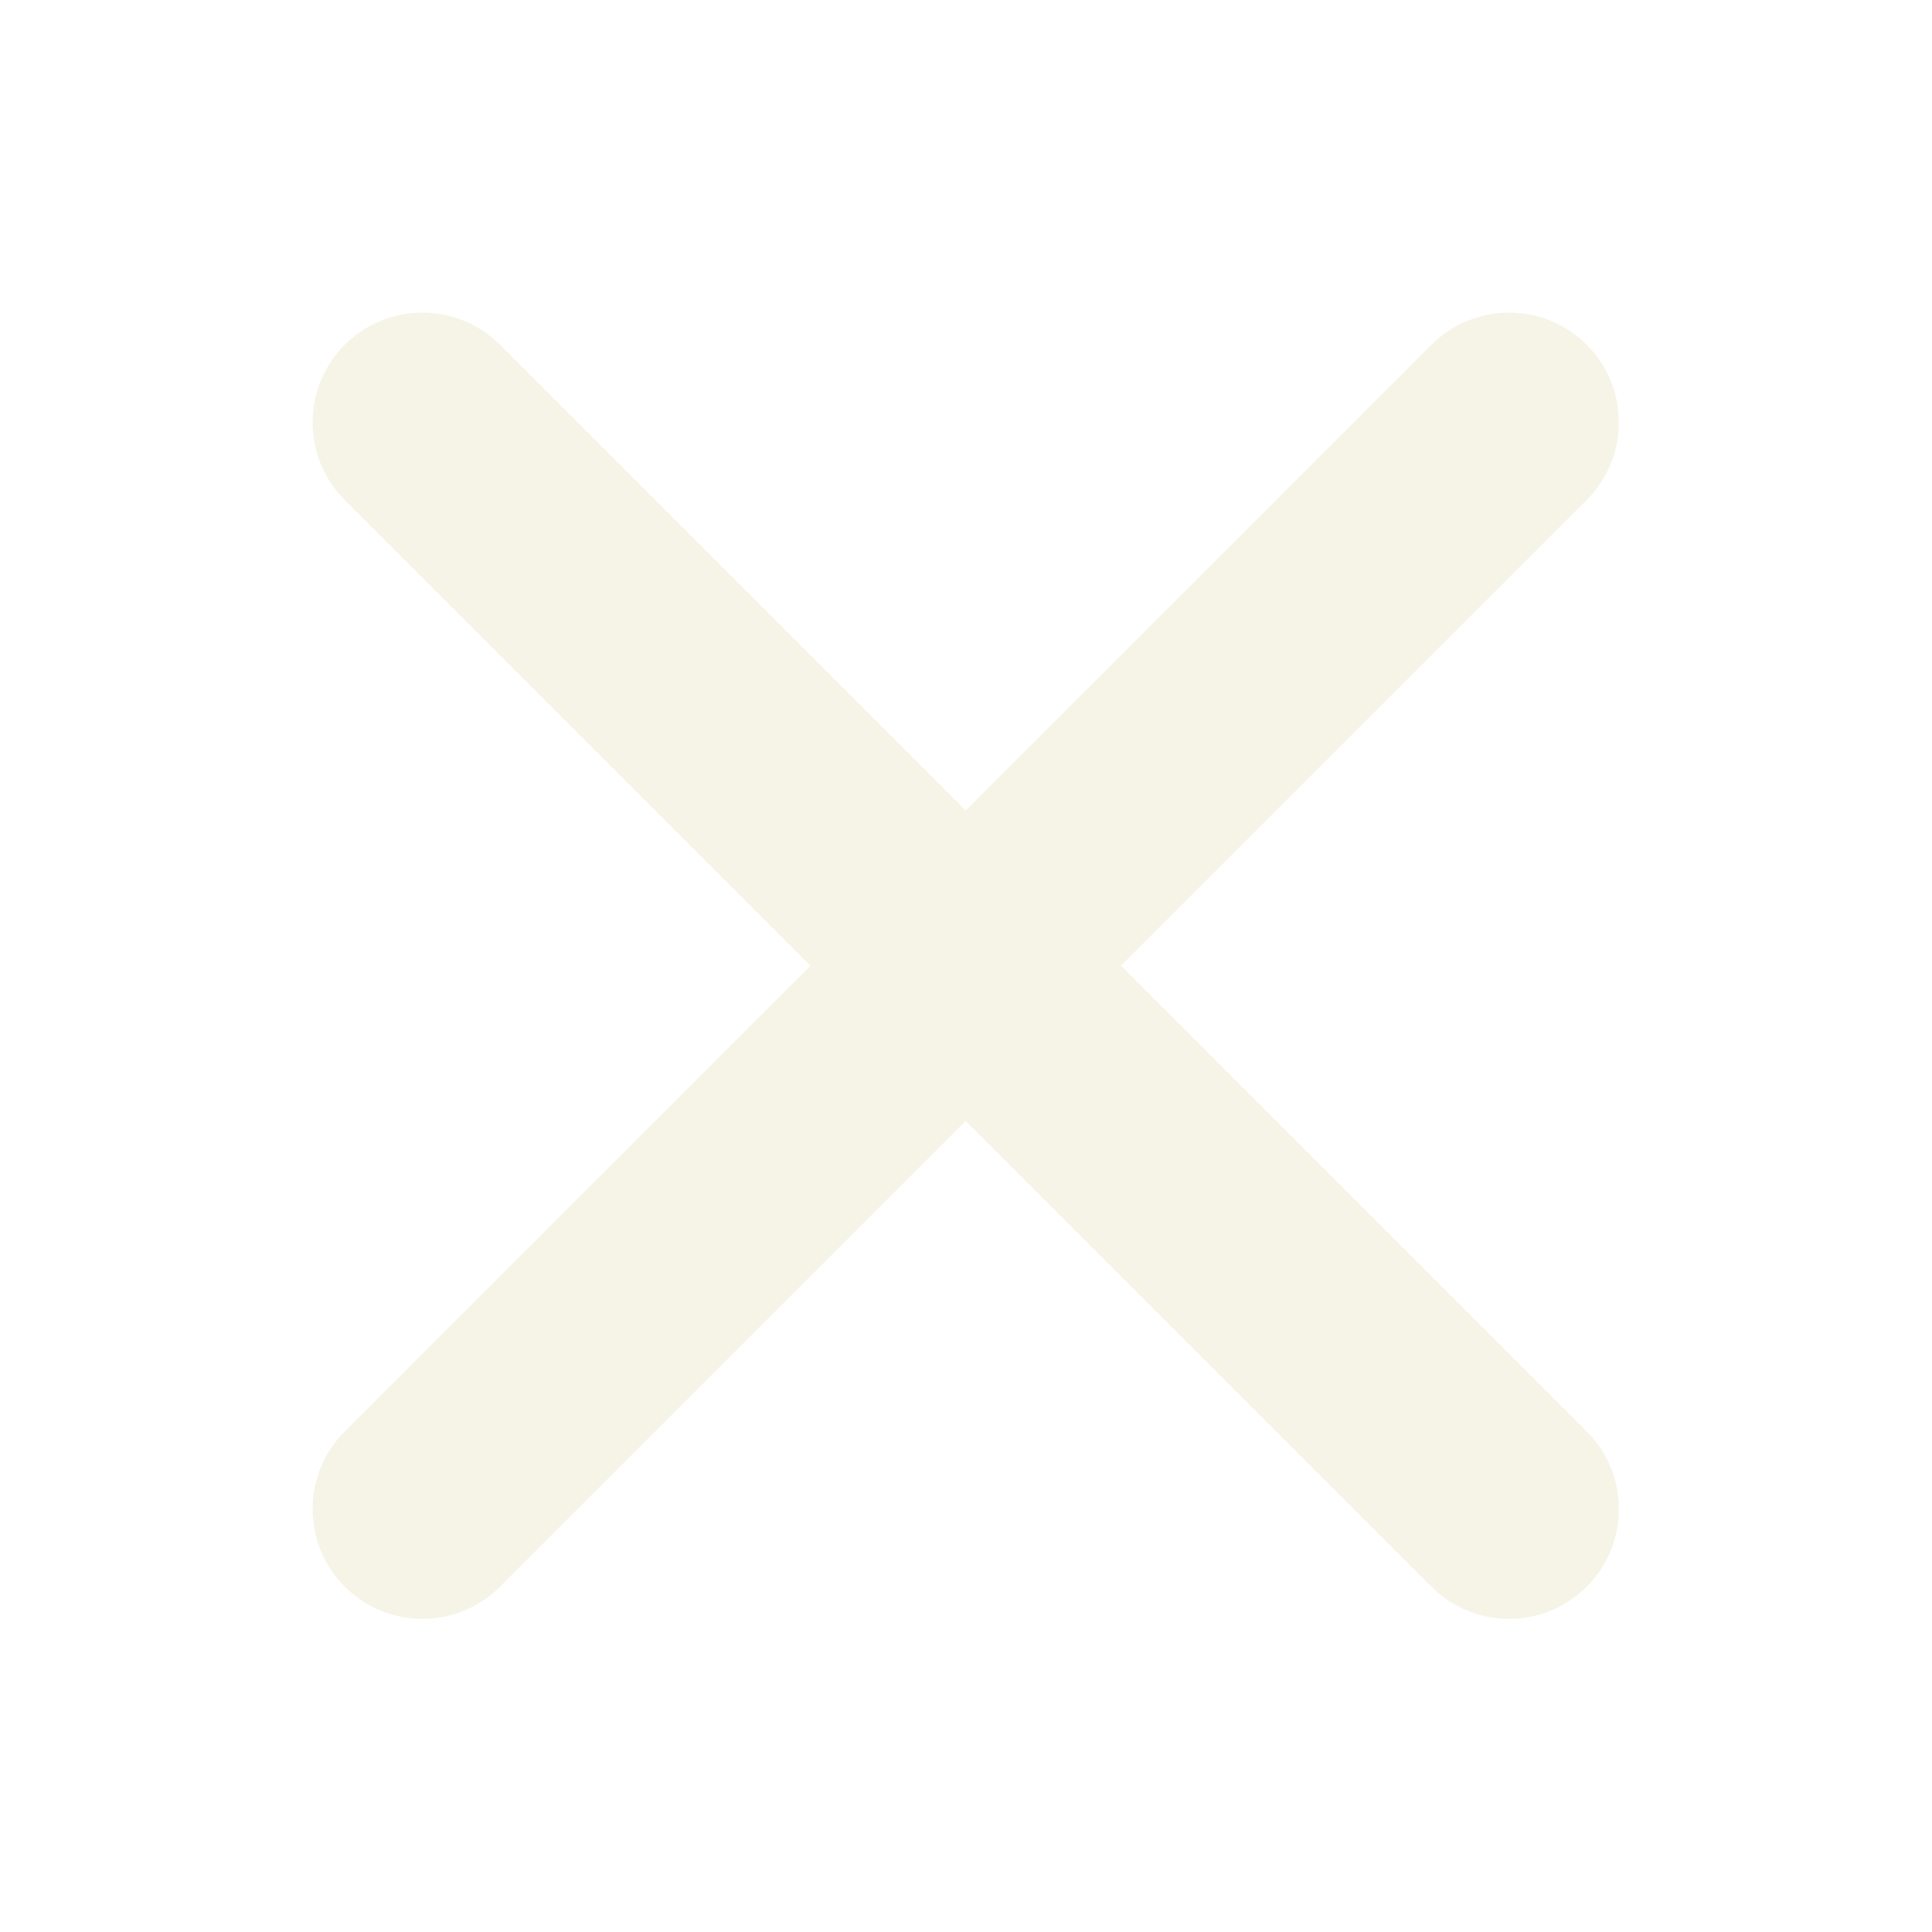
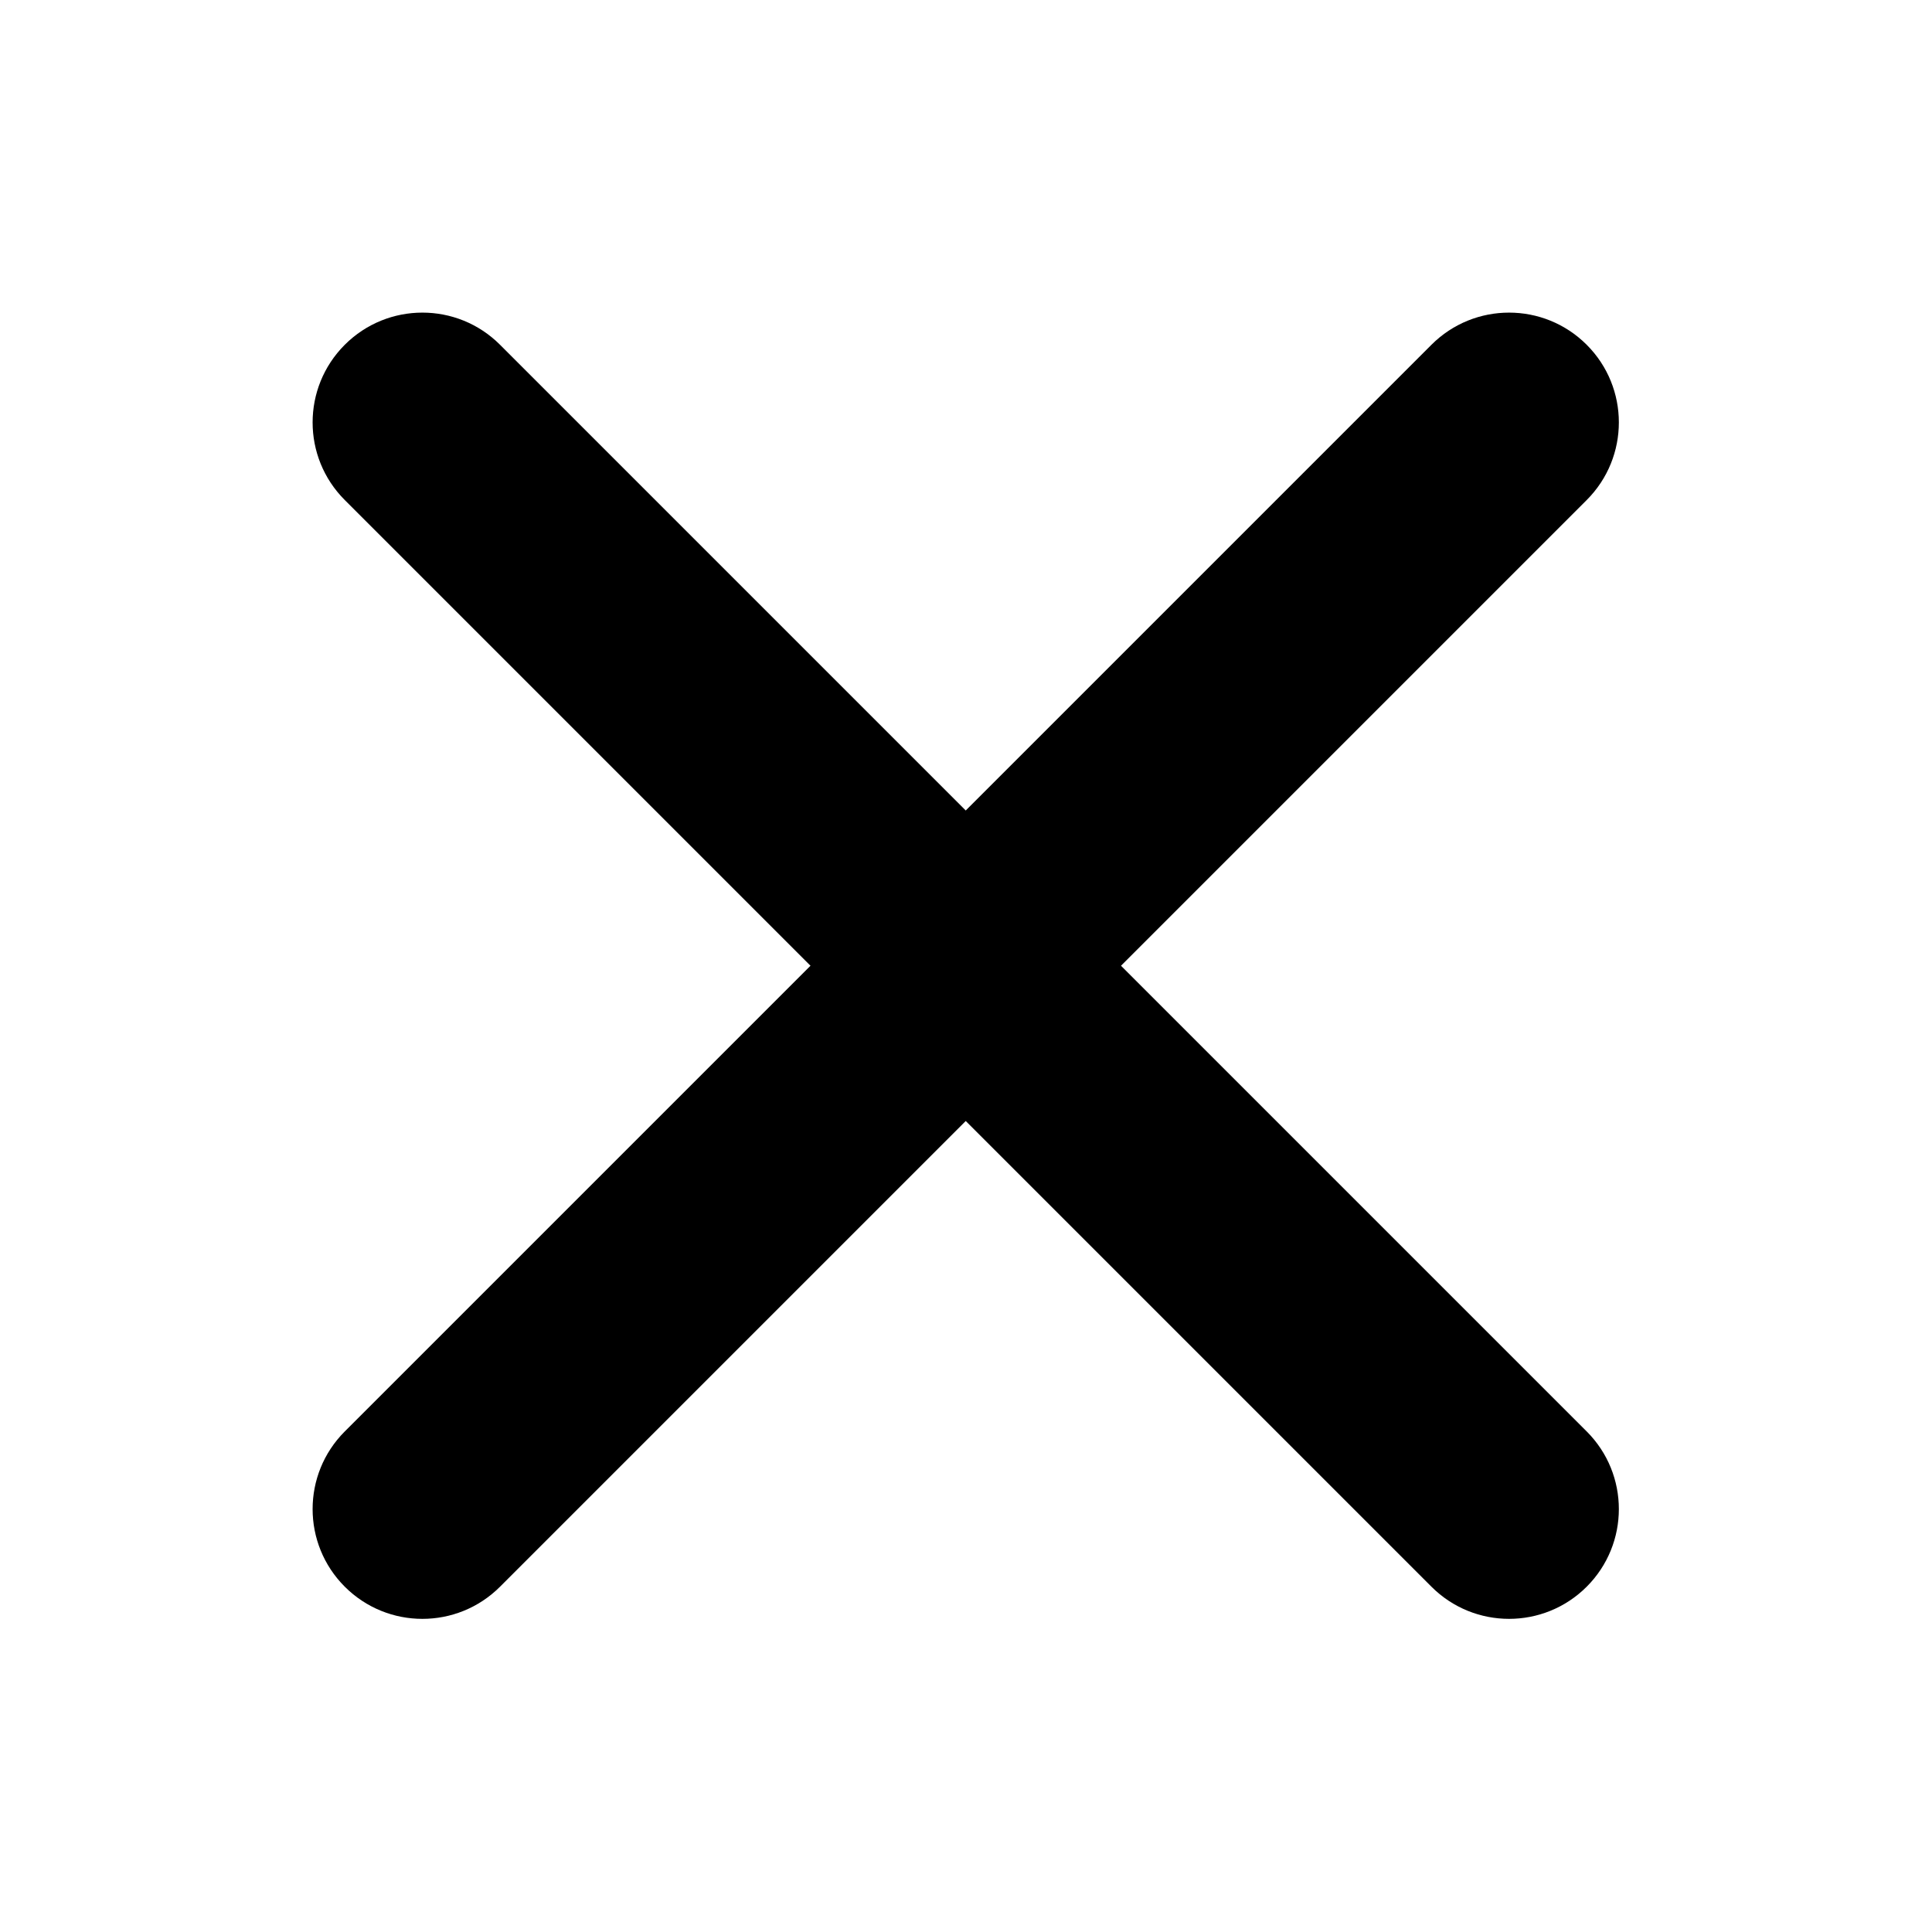
- <svg xmlns="http://www.w3.org/2000/svg" fill="none" viewBox="0 0 22 22">
-   <path fill="#F6F4E6" d="M3.926 3.926a1.25 1.25 0 011.768 0L18.068 16.3a1.25 1.25 0 01-1.768 1.768L3.926 5.694a1.25 1.25 0 010-1.768z" />
-   <path fill="#F6F4E6" d="M3.926 18.068a1.25 1.25 0 010-1.768L16.3 3.926a1.25 1.25 0 111.768 1.768L5.694 18.068a1.25 1.25 0 01-1.768 0z" />
+ <svg xmlns="http://www.w3.org/2000/svg" viewBox="0 0 22 22">
+   <path d="M3.926 3.926a1.25 1.25 0 011.768 0L18.068 16.3a1.25 1.25 0 01-1.768 1.768L3.926 5.694a1.25 1.25 0 010-1.768z" />
+   <path d="M3.926 18.068a1.25 1.25 0 010-1.768L16.3 3.926a1.25 1.25 0 111.768 1.768L5.694 18.068a1.25 1.25 0 01-1.768 0z" />
</svg>
